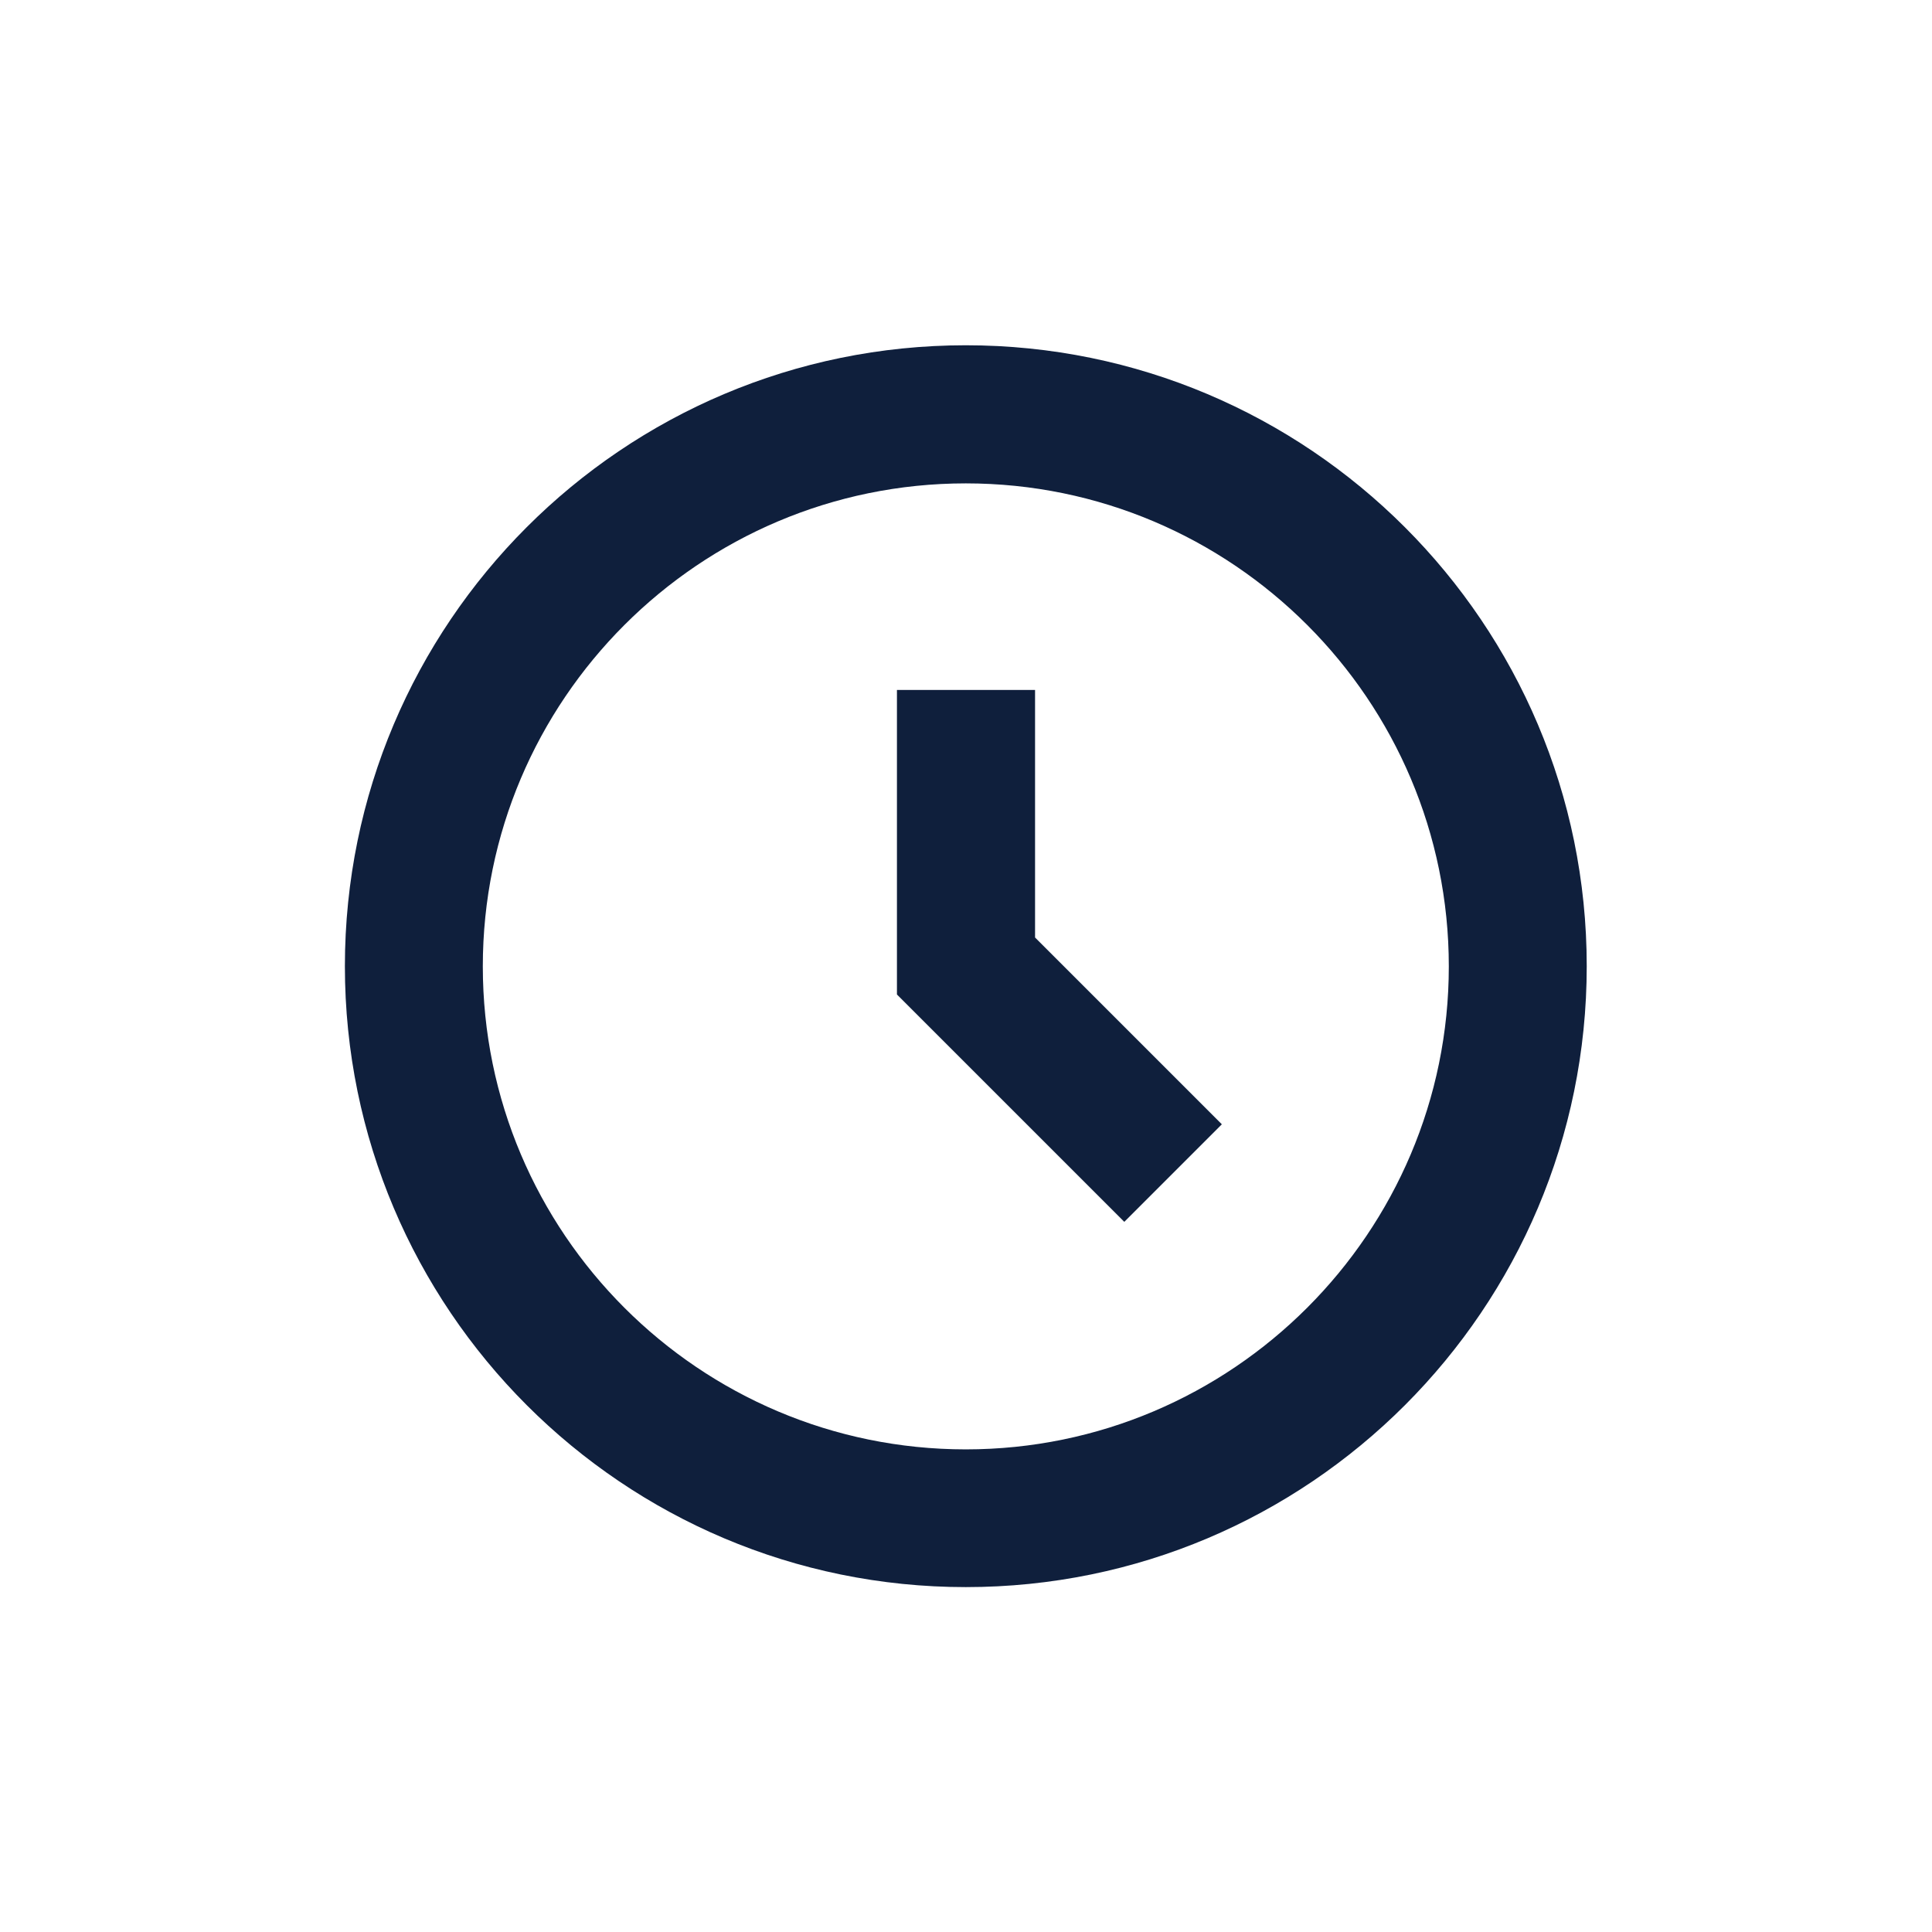
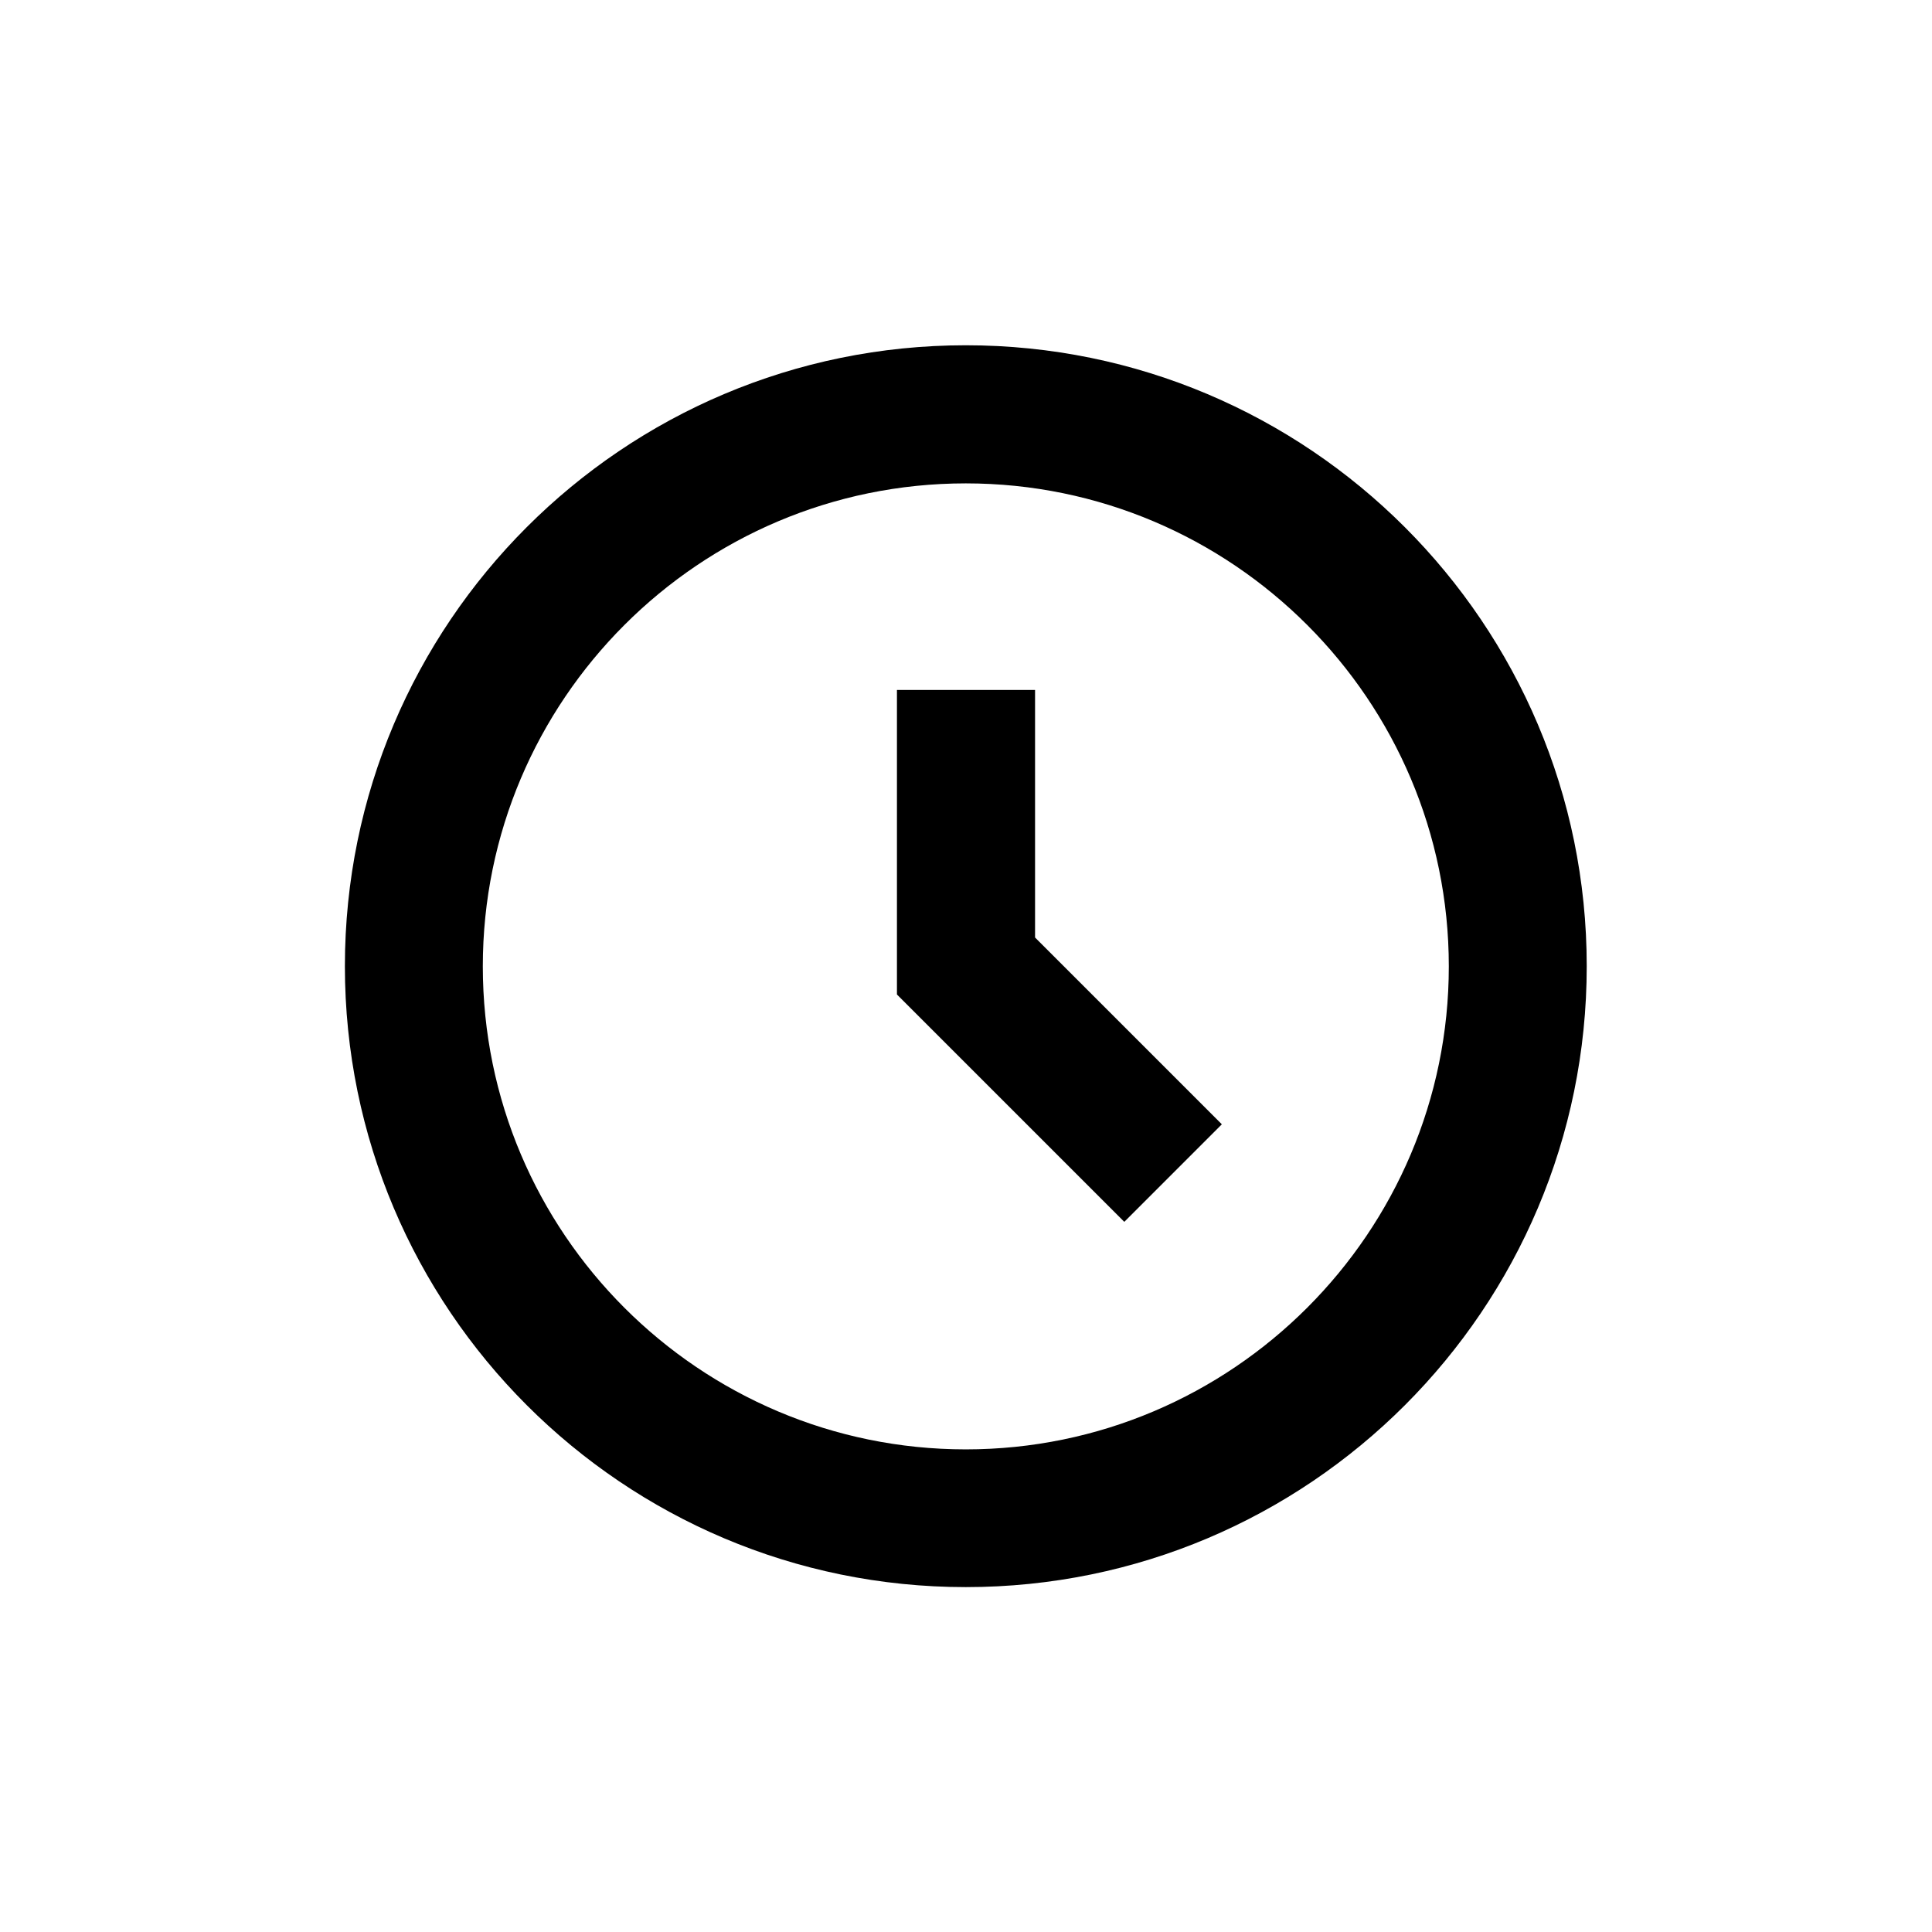
- <svg xmlns="http://www.w3.org/2000/svg" width="800px" height="800px" viewBox="0 0 1024 1024" class="icon" version="1.1">
-   <path d="M511.9 183c-181.8 0-329.1 147.4-329.1 329.1s147.4 329.1 329.1 329.1c181.8 0 329.1-147.4 329.1-329.1S693.6 183 511.9 183z m0 585.2c-141.2 0-256-114.8-256-256s114.8-256 256-256 256 114.8 256 256-114.9 256-256 256z" fill="#0F1F3C" />
-   <path d="M548.6 365.7h-73.2v161.4l120.5 120.5 51.7-51.7-99-99z" fill="#0F1F3C" />
+ <svg xmlns="http://www.w3.org/2000/svg" width="800px" height="800px" viewBox="0 0 1024 1024" class="icon" version="1.1" fill="#000000">
+   <g id="SVGRepo_bgCarrier" stroke-width="0" />
+   <g id="SVGRepo_tracerCarrier" stroke-linecap="round" stroke-linejoin="round" stroke="#CCCCCC" stroke-width="4.096" />
+   <g id="SVGRepo_iconCarrier">
+     <path d="M511.9 183c-181.8 0-329.1 147.4-329.1 329.1s147.4 329.1 329.1 329.1c181.8 0 329.1-147.4 329.1-329.1S693.6 183 511.9 183z m0 585.2c-141.2 0-256-114.8-256-256s114.8-256 256-256 256 114.8 256 256-114.9 256-256 256z" fill="#000000" />
+     <path d="M548.6 365.7h-73.2v161.4l120.5 120.5 51.7-51.7-99-99z" fill="#000000" />
+   </g>
</svg>
